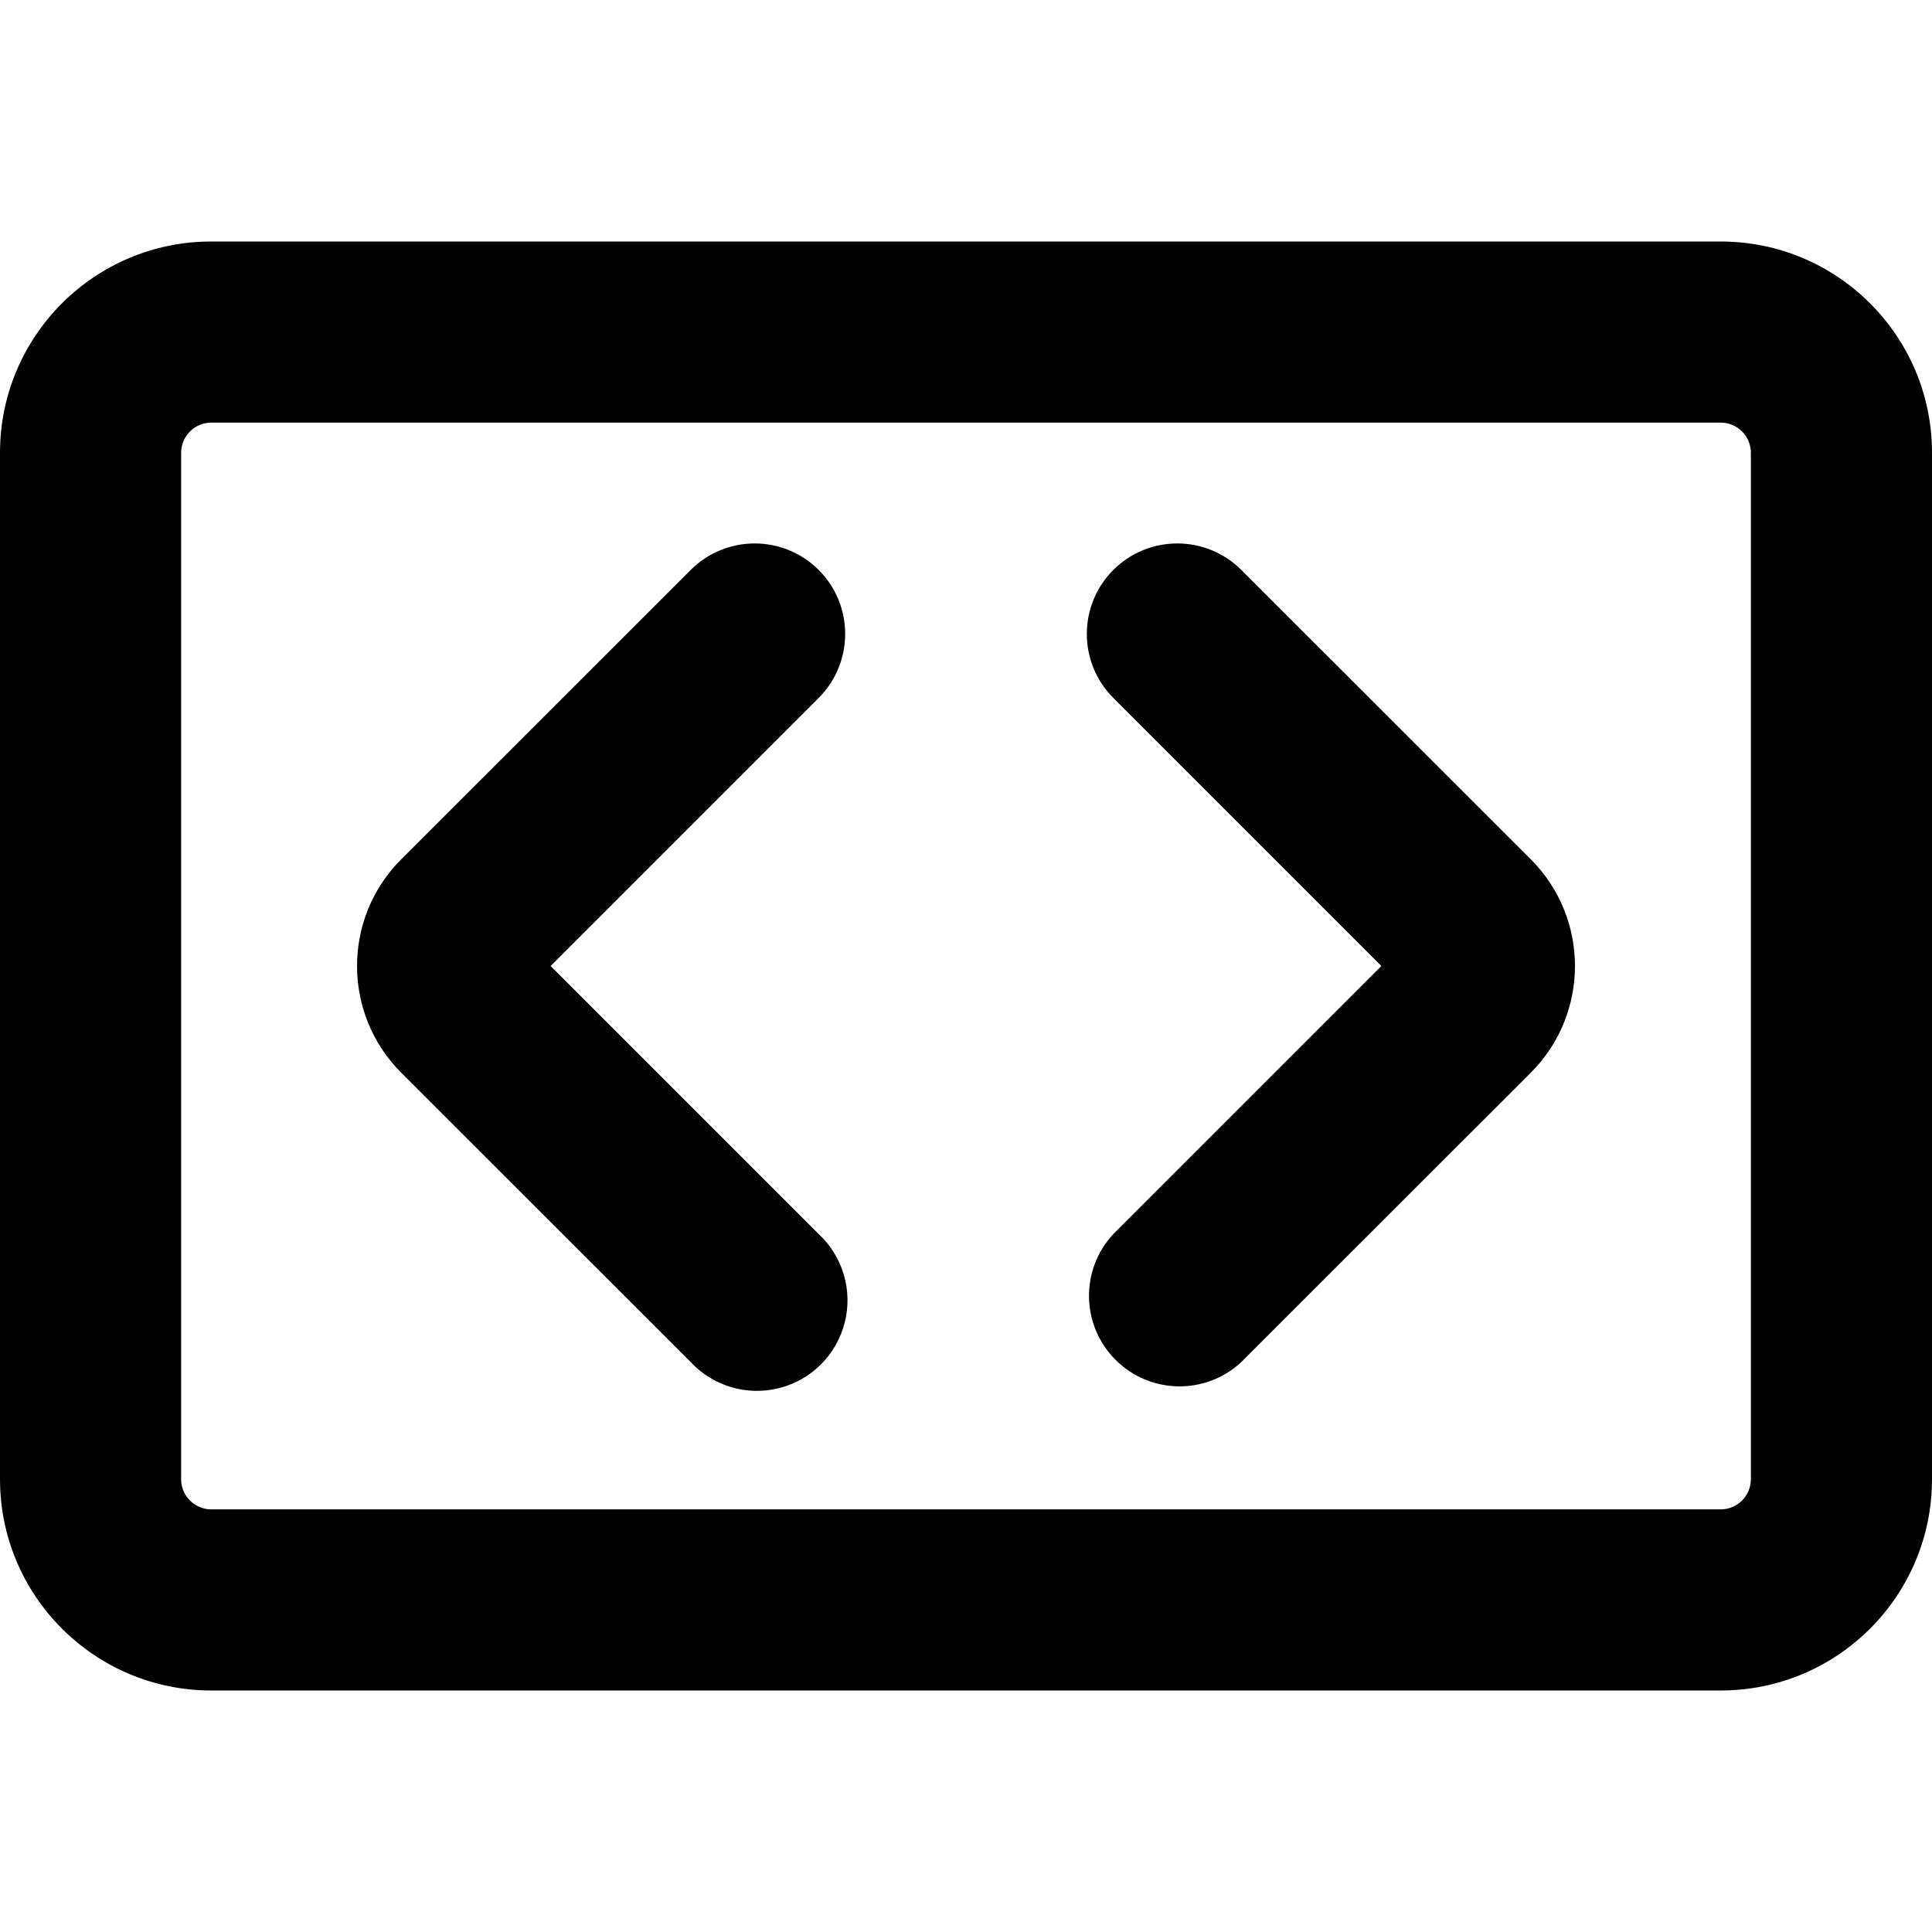
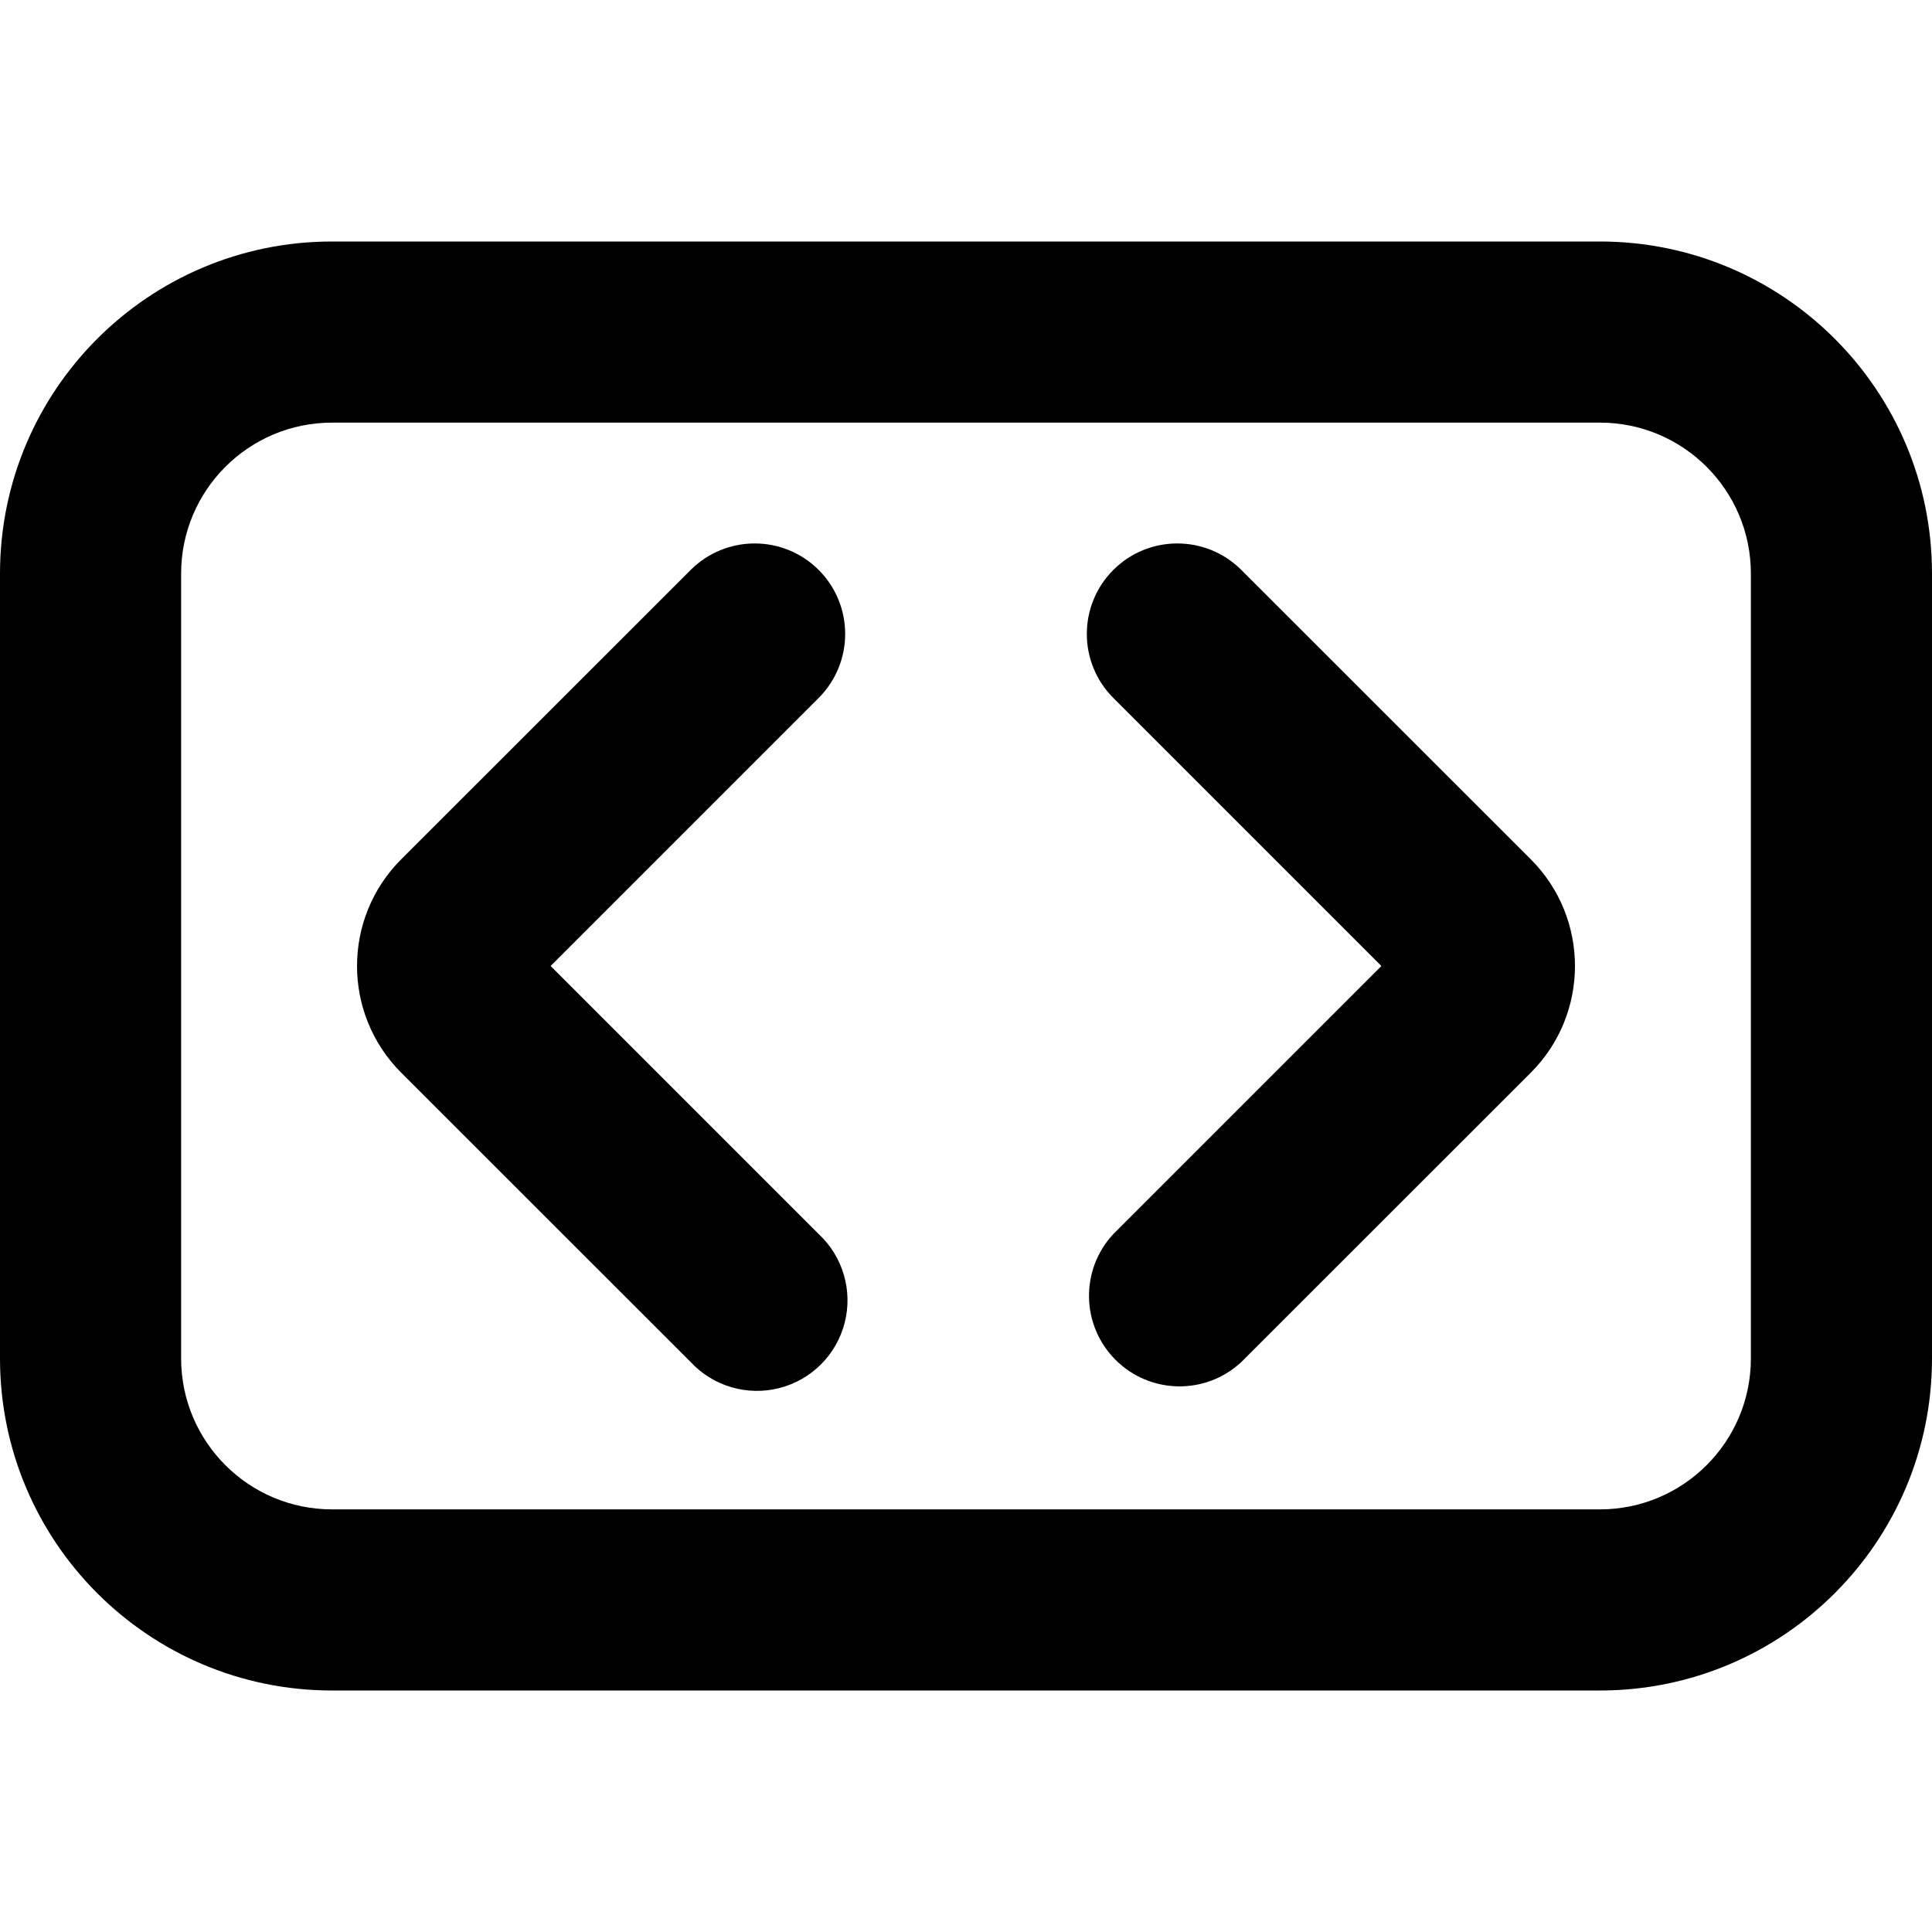
<svg xmlns="http://www.w3.org/2000/svg" fill="currentColor" class="vi" viewBox="0 0 16 16">
  <path d="M6.78 4.72a.75.75 0 0 1 0 1.06L4.56 8l2.22 2.22a.75.75 0 1 1-1.06 1.06L3.323 8.884a1.25 1.25 0 0 1 0-1.768L5.72 4.72a.75.75 0 0 1 1.06 0Zm2.44 0a.75.75 0 0 1 1.06 0l2.397 2.396a1.25 1.25 0 0 1 0 1.768L10.28 11.28a.75.75 0 0 1-1.06-1.06L11.44 8 9.22 5.78a.75.75 0 0 1 0-1.06Z" />
-   <path d="M1.75 2A1.75 1.75 0 0 0 0 3.75v8.5C0 13.216.784 14 1.75 14h12.5A1.75 1.75 0 0 0 16 12.25v-8.5A1.75 1.75 0 0 0 14.25 2H1.75ZM1.5 3.75a.25.25 0 0 1 .25-.25h12.5a.25.25 0 0 1 .25.25v8.5a.25.25 0 0 1-.25.25H1.75a.25.25 0 0 1-.25-.25v-8.5Z" />
+   <path d="M2.75 2A2.75 2.75 0 0 0 0 4.75v6.5A2.75 2.75 0 0 0 2.75 14h10.5A2.75 2.75 0 0 0 16 11.25v-6.5A2.75 2.75 0 0 0 13.25 2H2.75ZM1.5 4.75c0-.69.56-1.25 1.25-1.25h10.5c.69 0 1.25.56 1.25 1.25v6.5c0 .69-.56 1.25-1.25 1.25H2.75c-.69 0-1.25-.56-1.25-1.25v-6.5Z" />
</svg>
